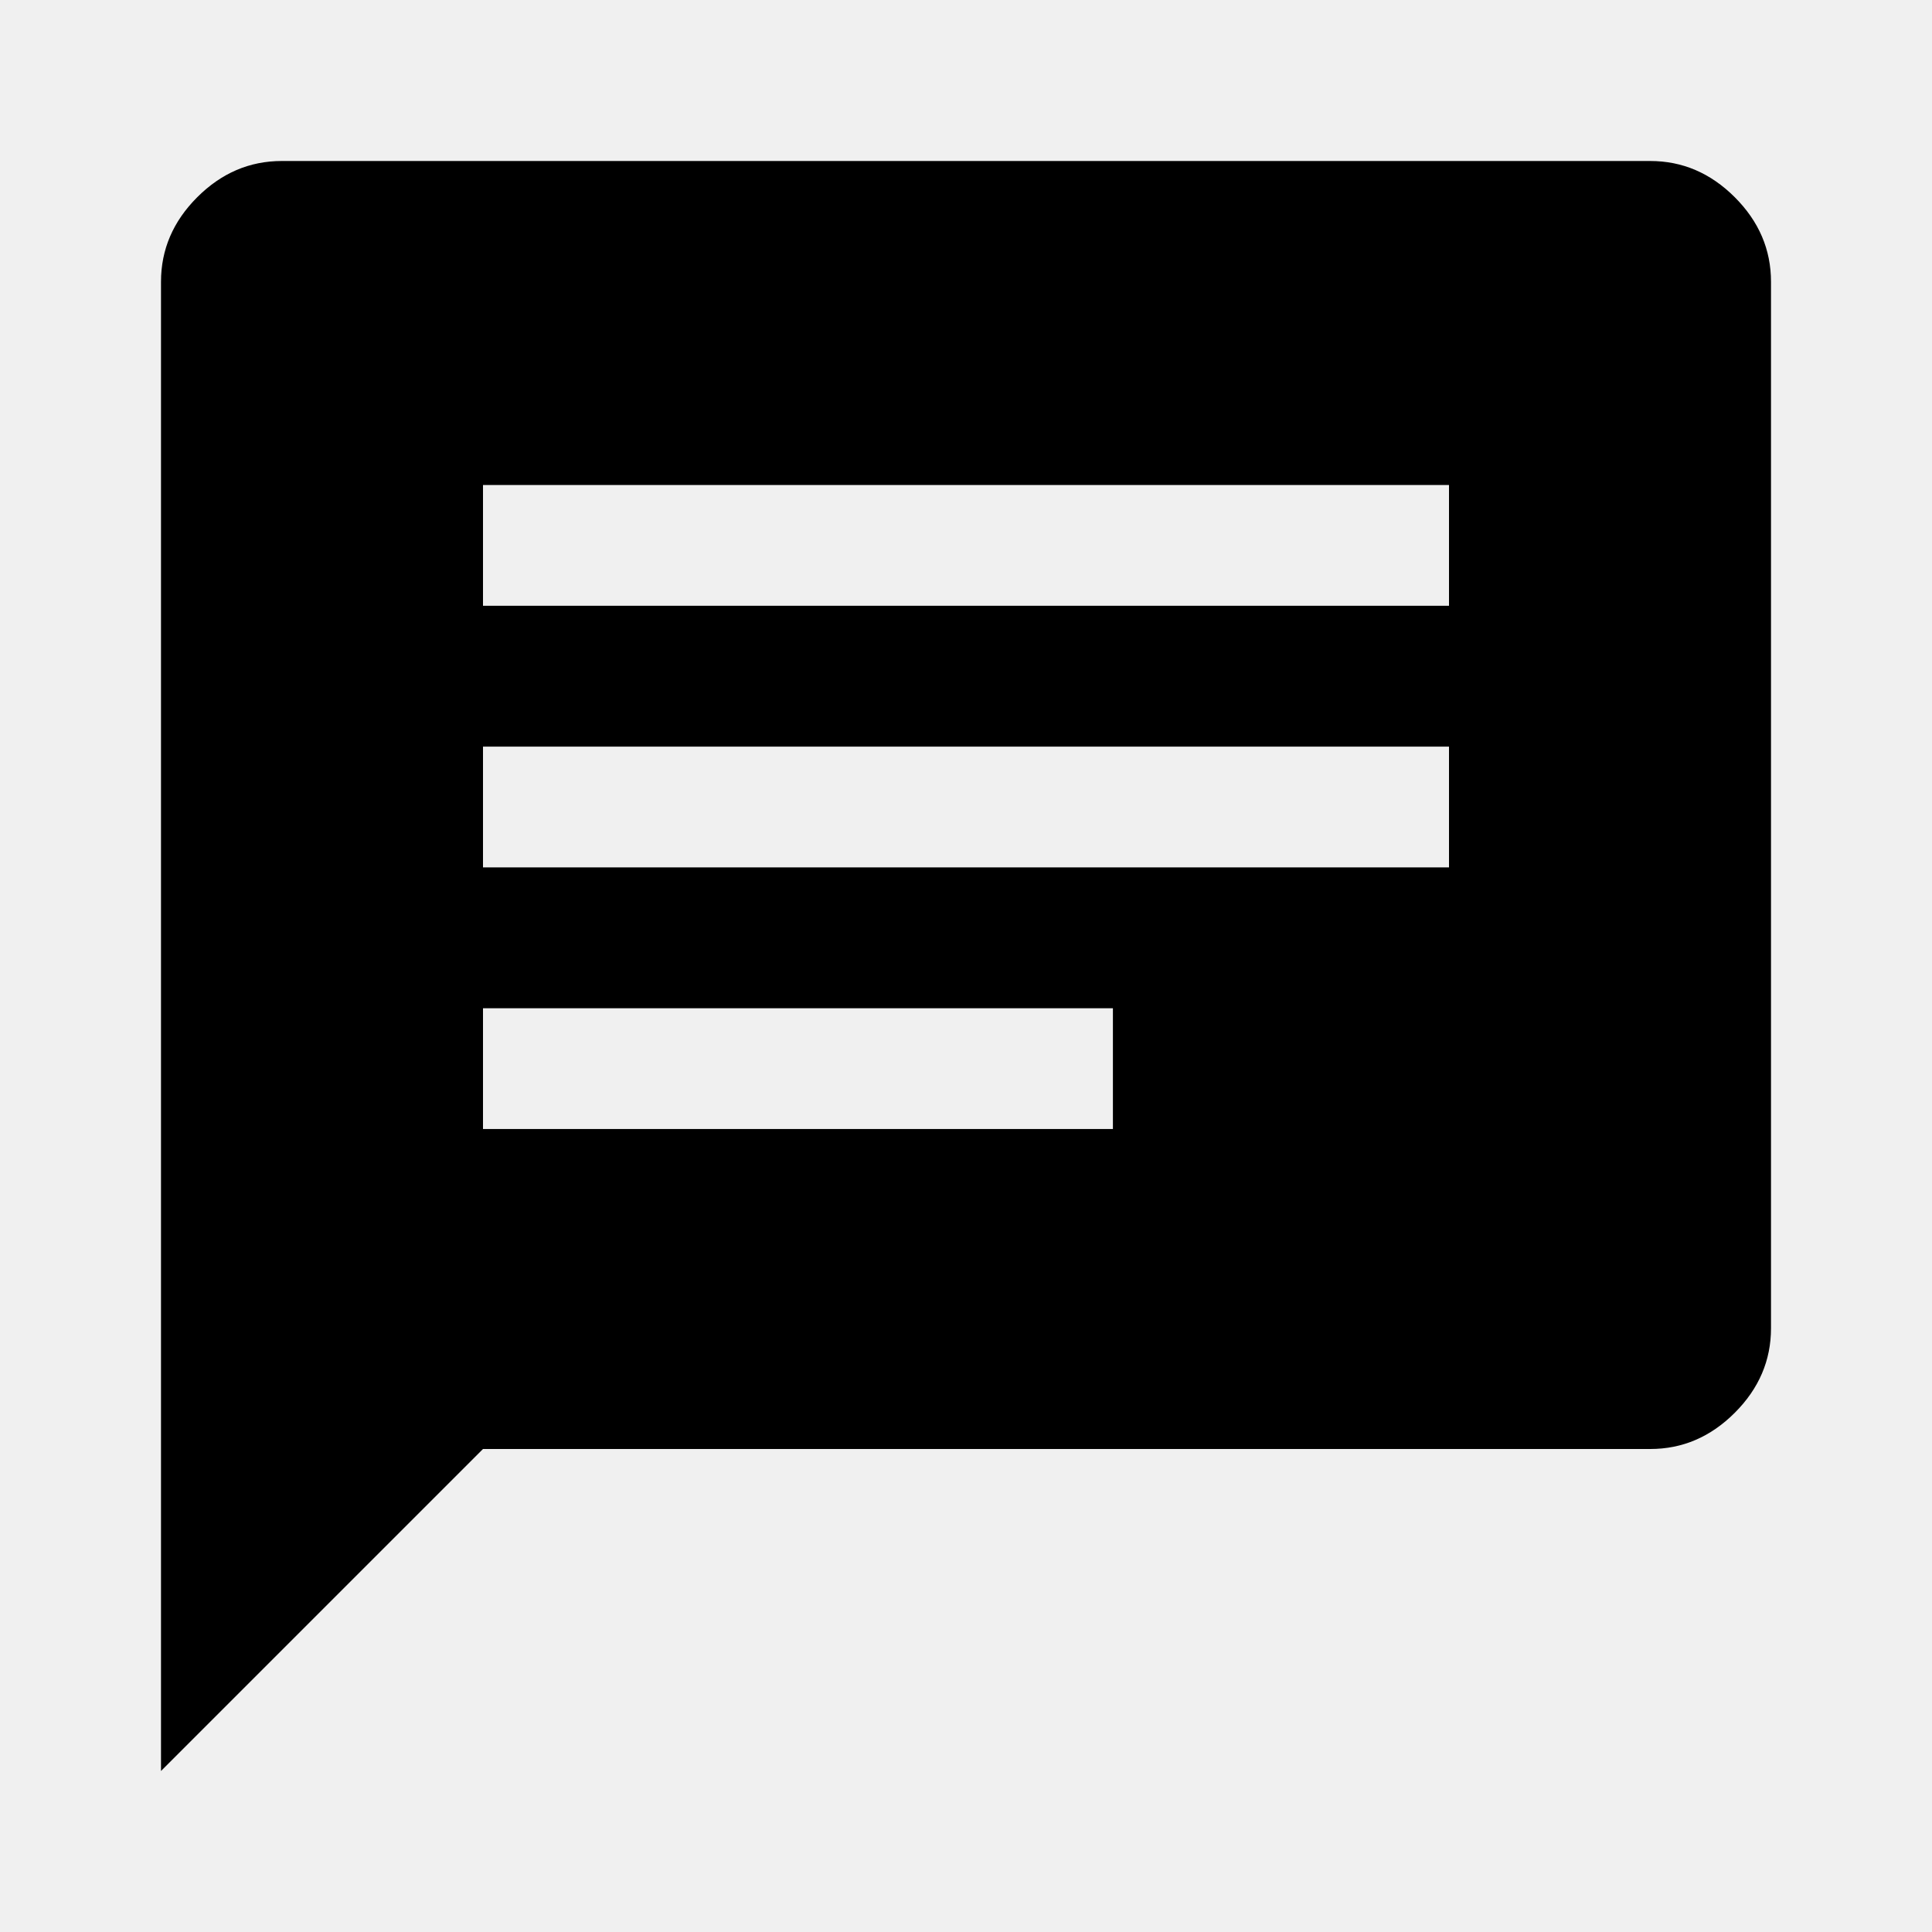
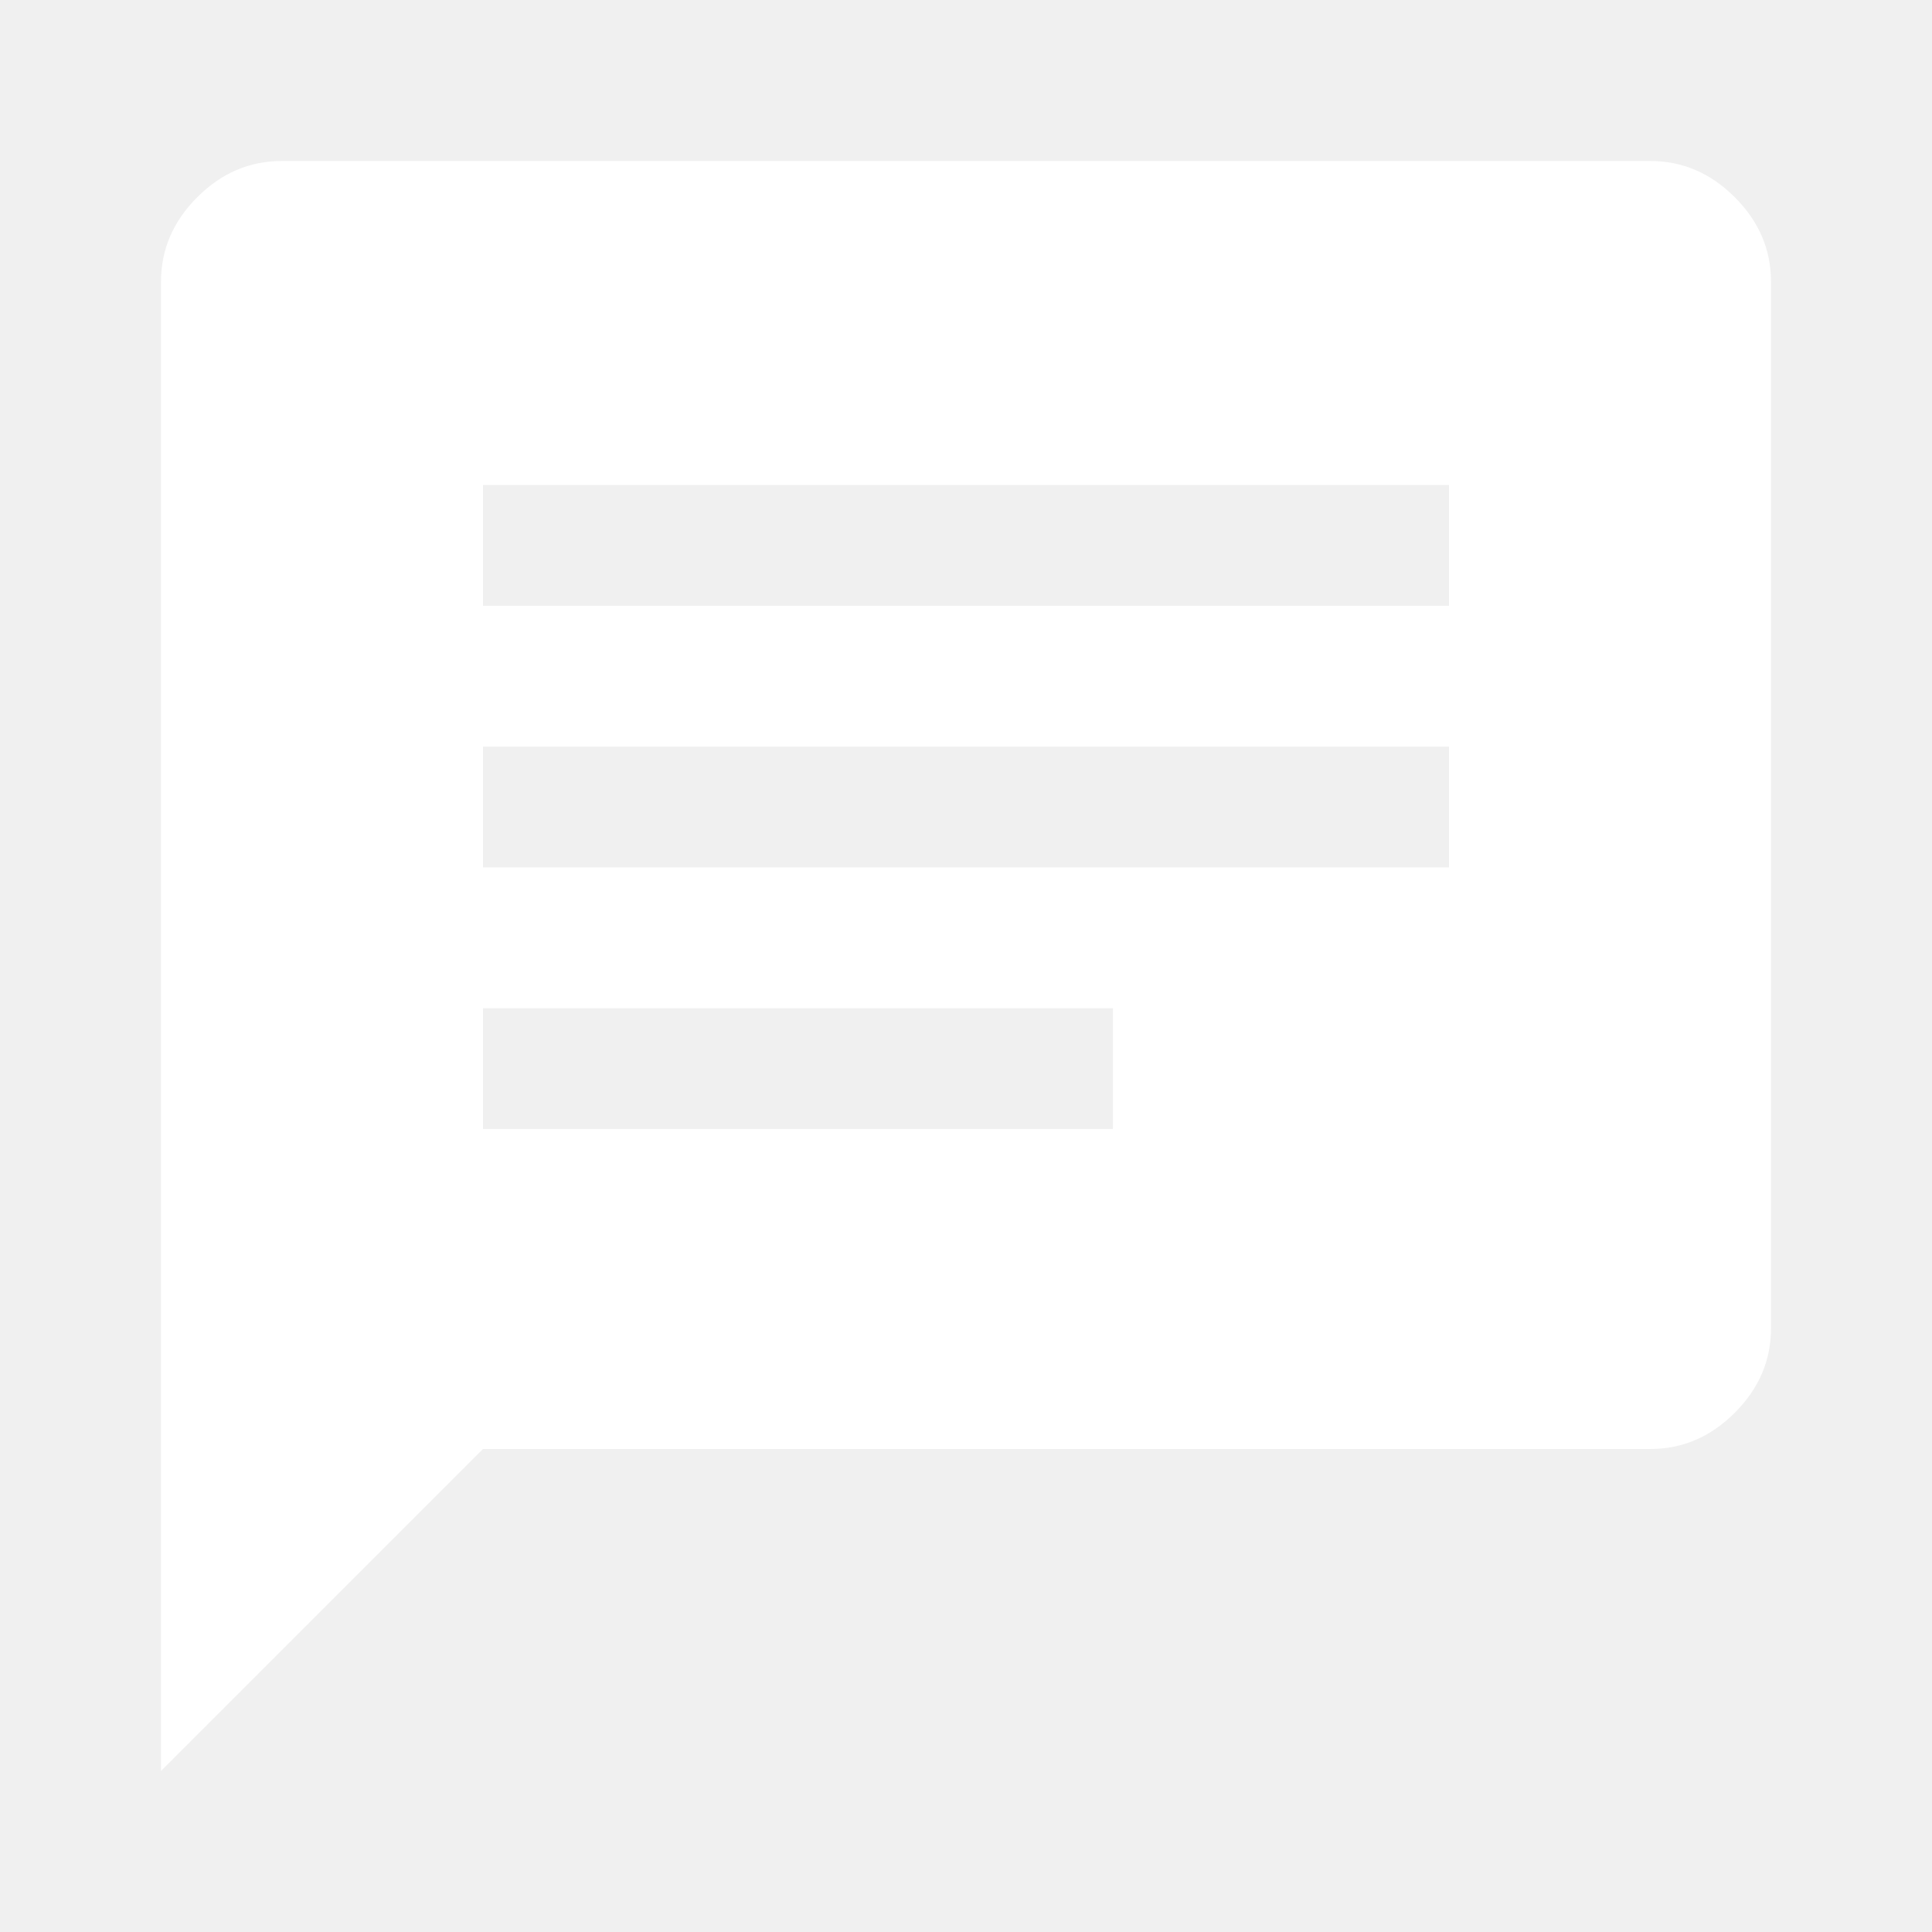
<svg xmlns="http://www.w3.org/2000/svg" height="48" viewBox="0 -960 960 960" width="48">
-   <path d="M240-399h313v-60H240v60Zm0-130h480v-60H240v60Zm0-130h480v-60H240v60ZM80-80v-740q0-24 18-42t42-18h680q24 0 42 18t18 42v520q0 24-18 42t-42 18H240L80-80Z" />
+   <path d="M240-399h313v-60H240v60Zm0-130h480v-60H240v60Zm0-130h480v-60H240v60ZM80-80v-740q0-24 18-42t42-18h680q24 0 42 18t18 42v520q0 24-18 42t-42 18H240L80-80Z" fill="white" />
</svg>
